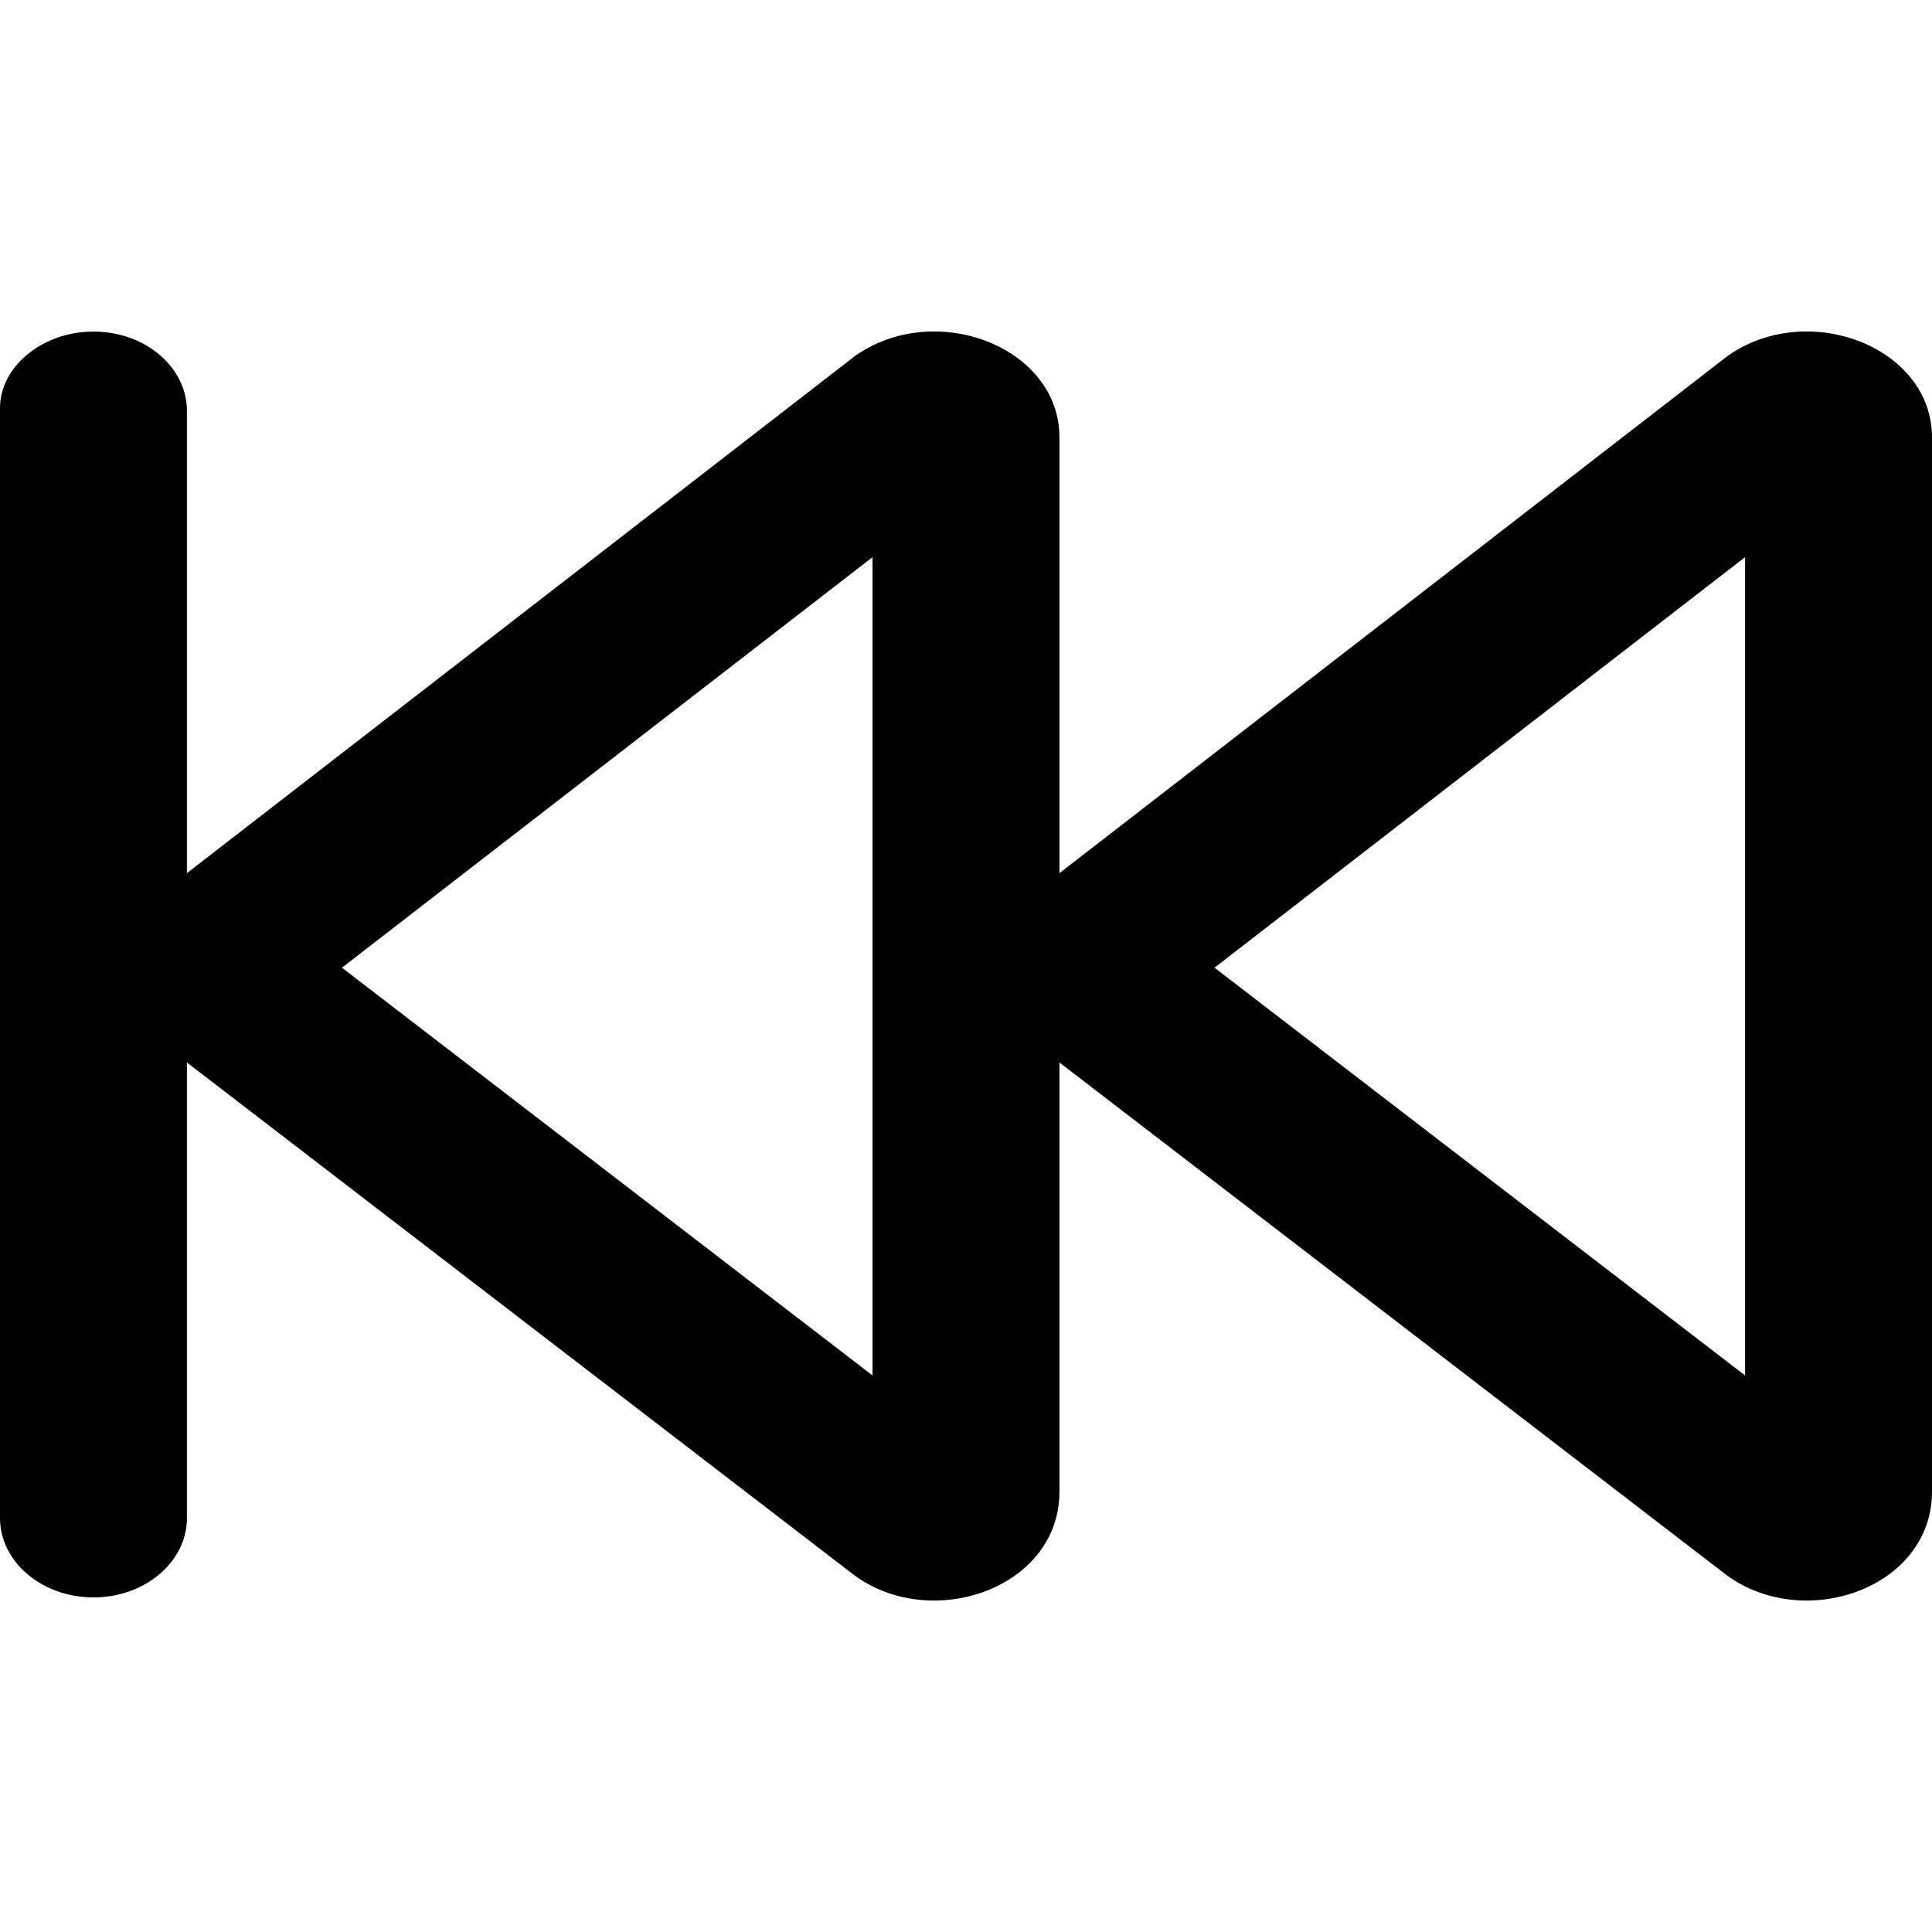
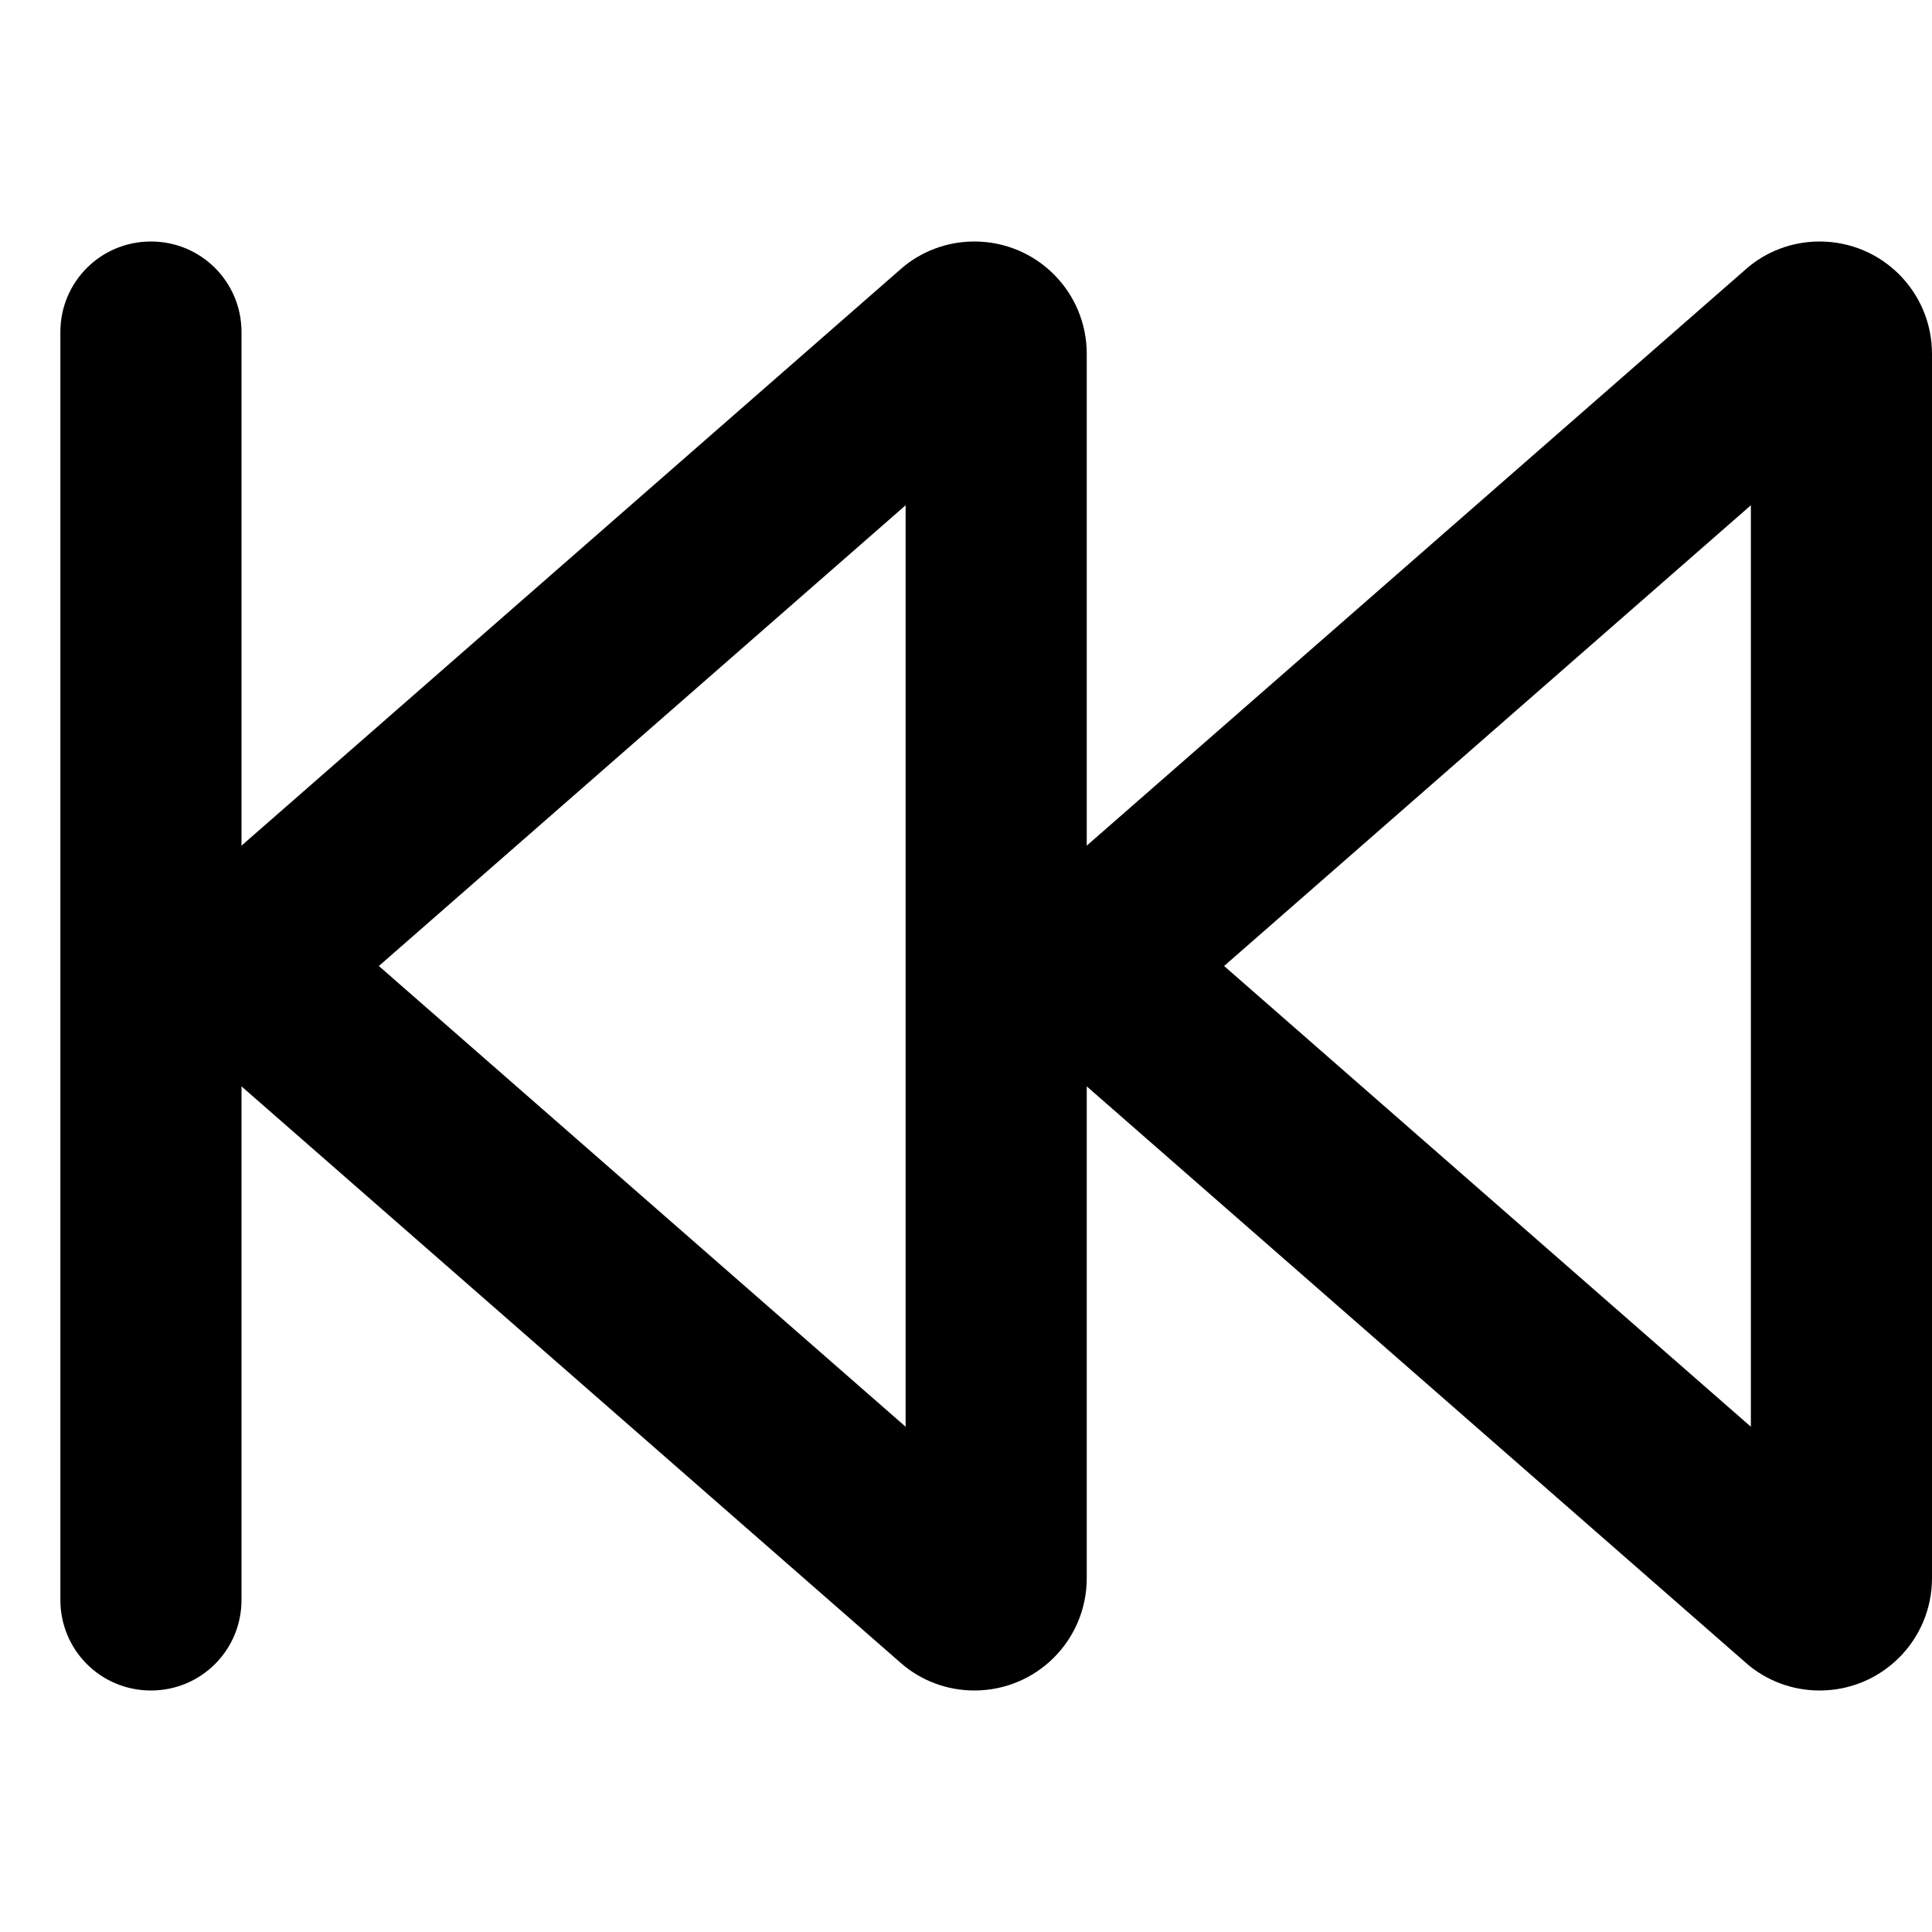
- <svg xmlns="http://www.w3.org/2000/svg" viewBox="0 0 16 16">
-   <path d="M14.961 2.745C14.736 2.745 14.505 2.808 14.307 2.948L8.774 7.231V3.622C8.774 3.096 8.268 2.745 7.735 2.745C7.51 2.745 7.279 2.808 7.081 2.948L1.548 7.231V3.403C1.548 3.04 1.202 2.746 0.774 2.746C0.347 2.746 0 3.04 0 3.378V12.572C0 12.934 0.347 13.229 0.774 13.229C1.202 13.229 1.548 12.934 1.548 12.572V8.799L7.081 13.05C7.277 13.192 7.51 13.255 7.735 13.255C8.268 13.255 8.774 12.905 8.774 12.354V8.799L14.306 13.05C14.503 13.192 14.736 13.255 14.961 13.255C15.493 13.255 16 12.905 16 12.354V3.622C16 3.096 15.493 2.745 14.961 2.745ZM7.226 11.391L2.832 8.014L7.226 4.614V11.391ZM14.452 11.391L10.058 8.014L14.452 4.614V11.391Z" />
+ <svg xmlns="http://www.w3.org/2000/svg" viewBox="0 0 512 512">
+   <path d="M16 424c0 13.3 10.7 24 24 24s24-10.7 24-24V287.9L238.6 440.6c5.4 4.8 12.4 7.4 19.6 7.4c16.5 0 29.8-13.3 29.8-29.8V287.9L462.6 440.6c5.4 4.8 12.4 7.4 19.6 7.4c16.5 0 29.8-13.3 29.8-29.8V93.8C512 77.3 498.7 64 482.2 64c-7.2 0-14.2 2.6-19.6 7.4L288 224.1V93.8C288 77.3 274.7 64 258.2 64c-7.2 0-14.2 2.6-19.6 7.4L64 224.1V88c0-13.3-10.7-24-24-24S16 74.7 16 88V424zM464 133.9V378.1L324.4 256 464 133.9zM240 378.1L100.4 256 240 133.9V378.1z" />
</svg>
